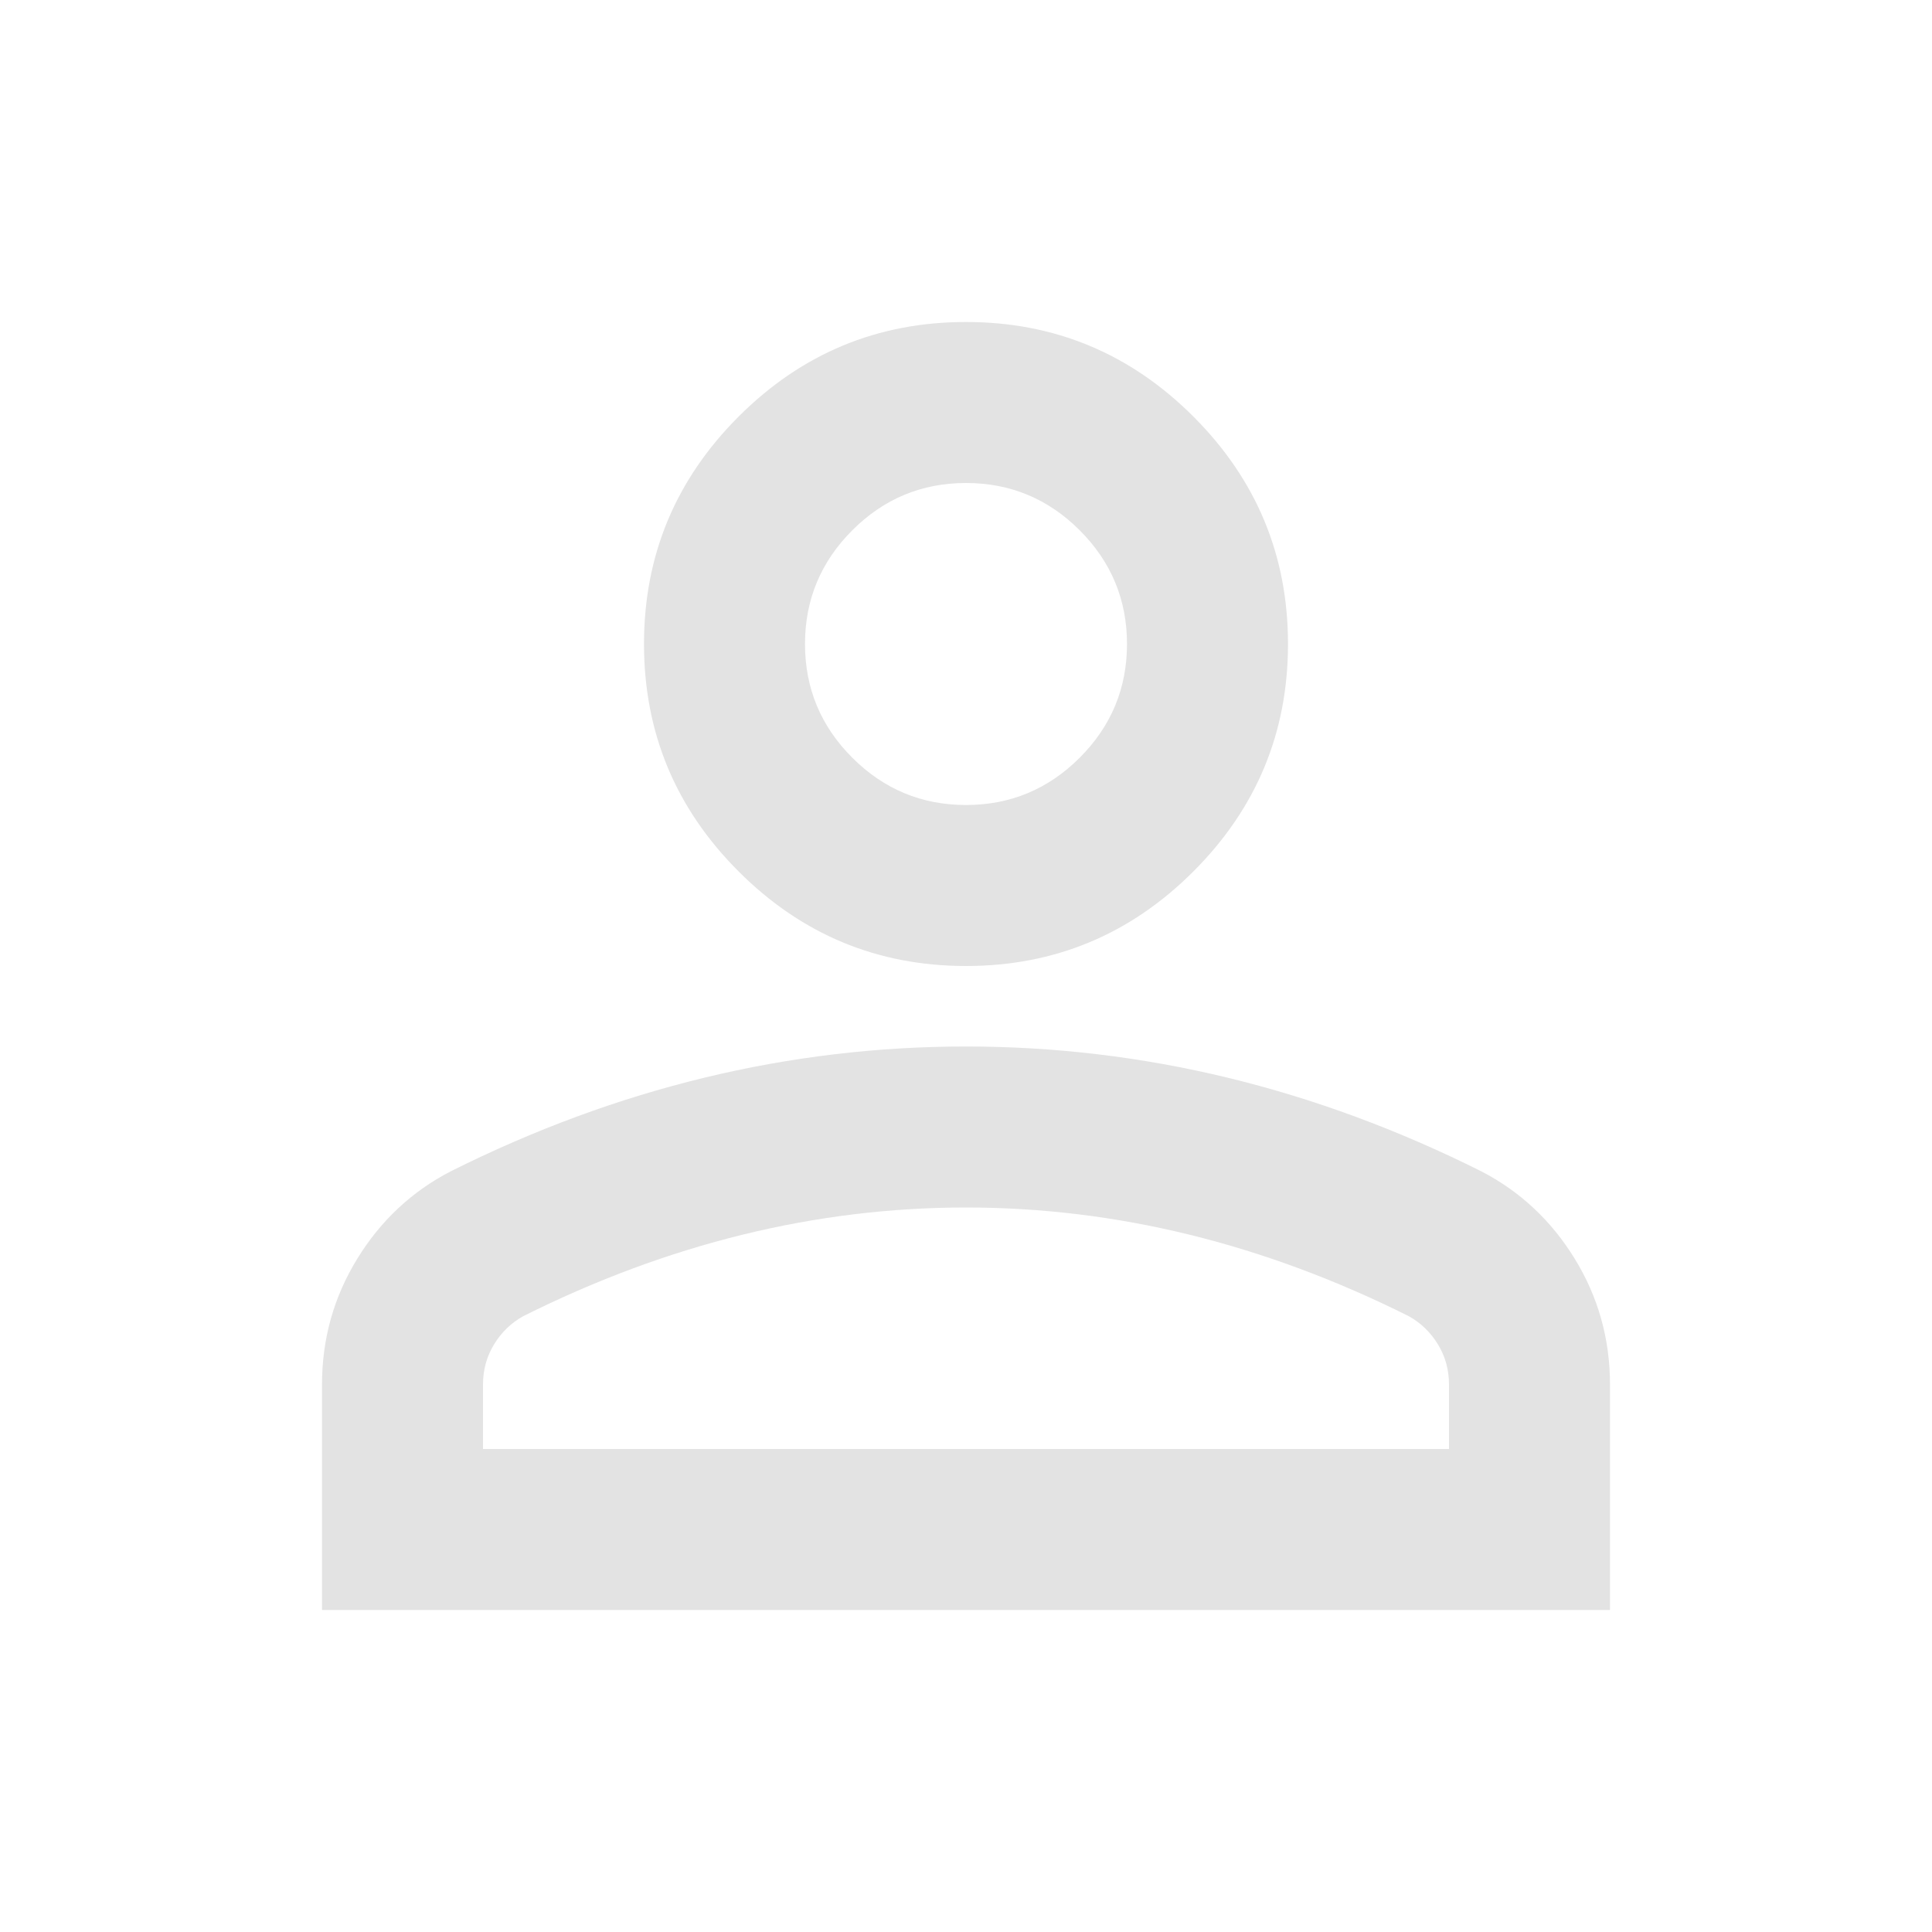
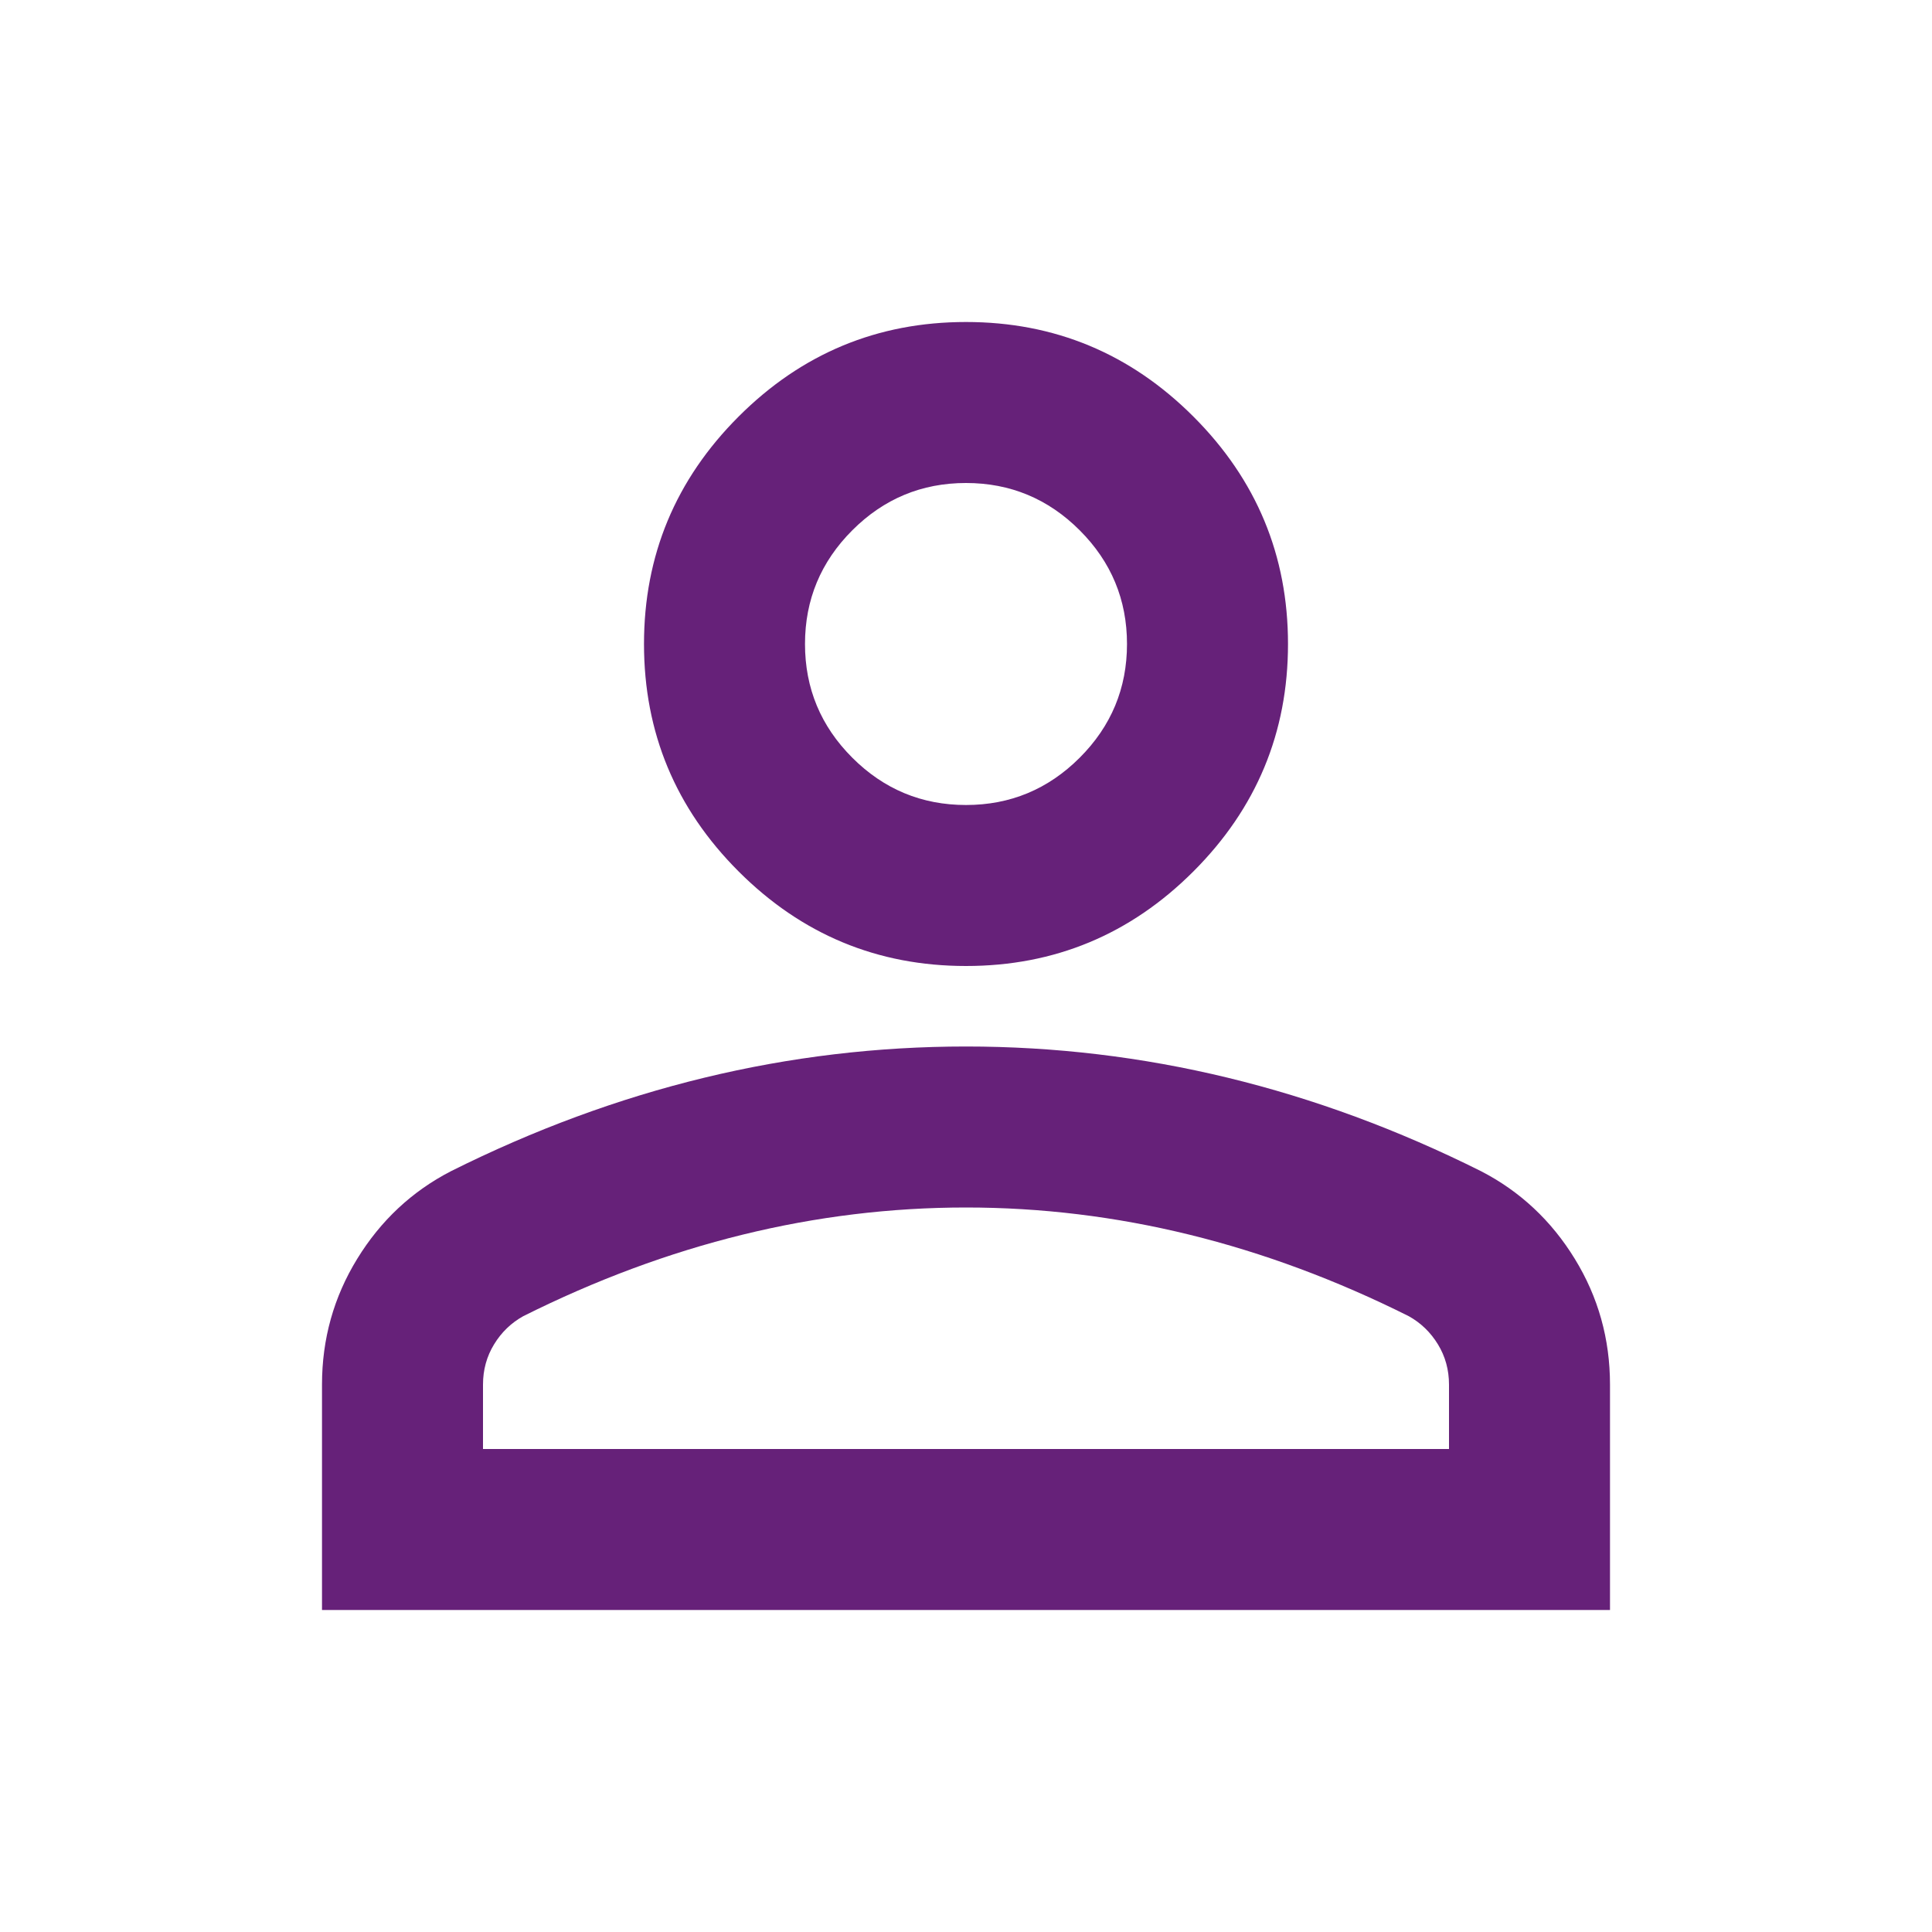
- <svg xmlns="http://www.w3.org/2000/svg" height="24px" viewBox="0 -960 960 960" width="24px" fill="#e3e3e3">
+ <svg xmlns="http://www.w3.org/2000/svg" height="24px" viewBox="0 -960 960 960" width="24px" fill="#662179">
  <path d="M480-480q-66 0-113-47t-47-113q0-66 47-113t113-47q66 0 113 47t47 113q0 66-47 113t-113 47ZM160-160v-112q0-34 17.5-62.5T224-378q62-31 126-46.5T480-440q66 0 130 15.5T736-378q29 15 46.5 43.5T800-272v112H160Zm80-80h480v-32q0-11-5.5-20T700-306q-54-27-109-40.5T480-360q-56 0-111 13.5T260-306q-9 5-14.5 14t-5.5 20v32Zm240-320q33 0 56.5-23.5T560-640q0-33-23.5-56.5T480-720q-33 0-56.5 23.5T400-640q0 33 23.5 56.5T480-560Zm0-80Zm0 400Z" />
</svg>
